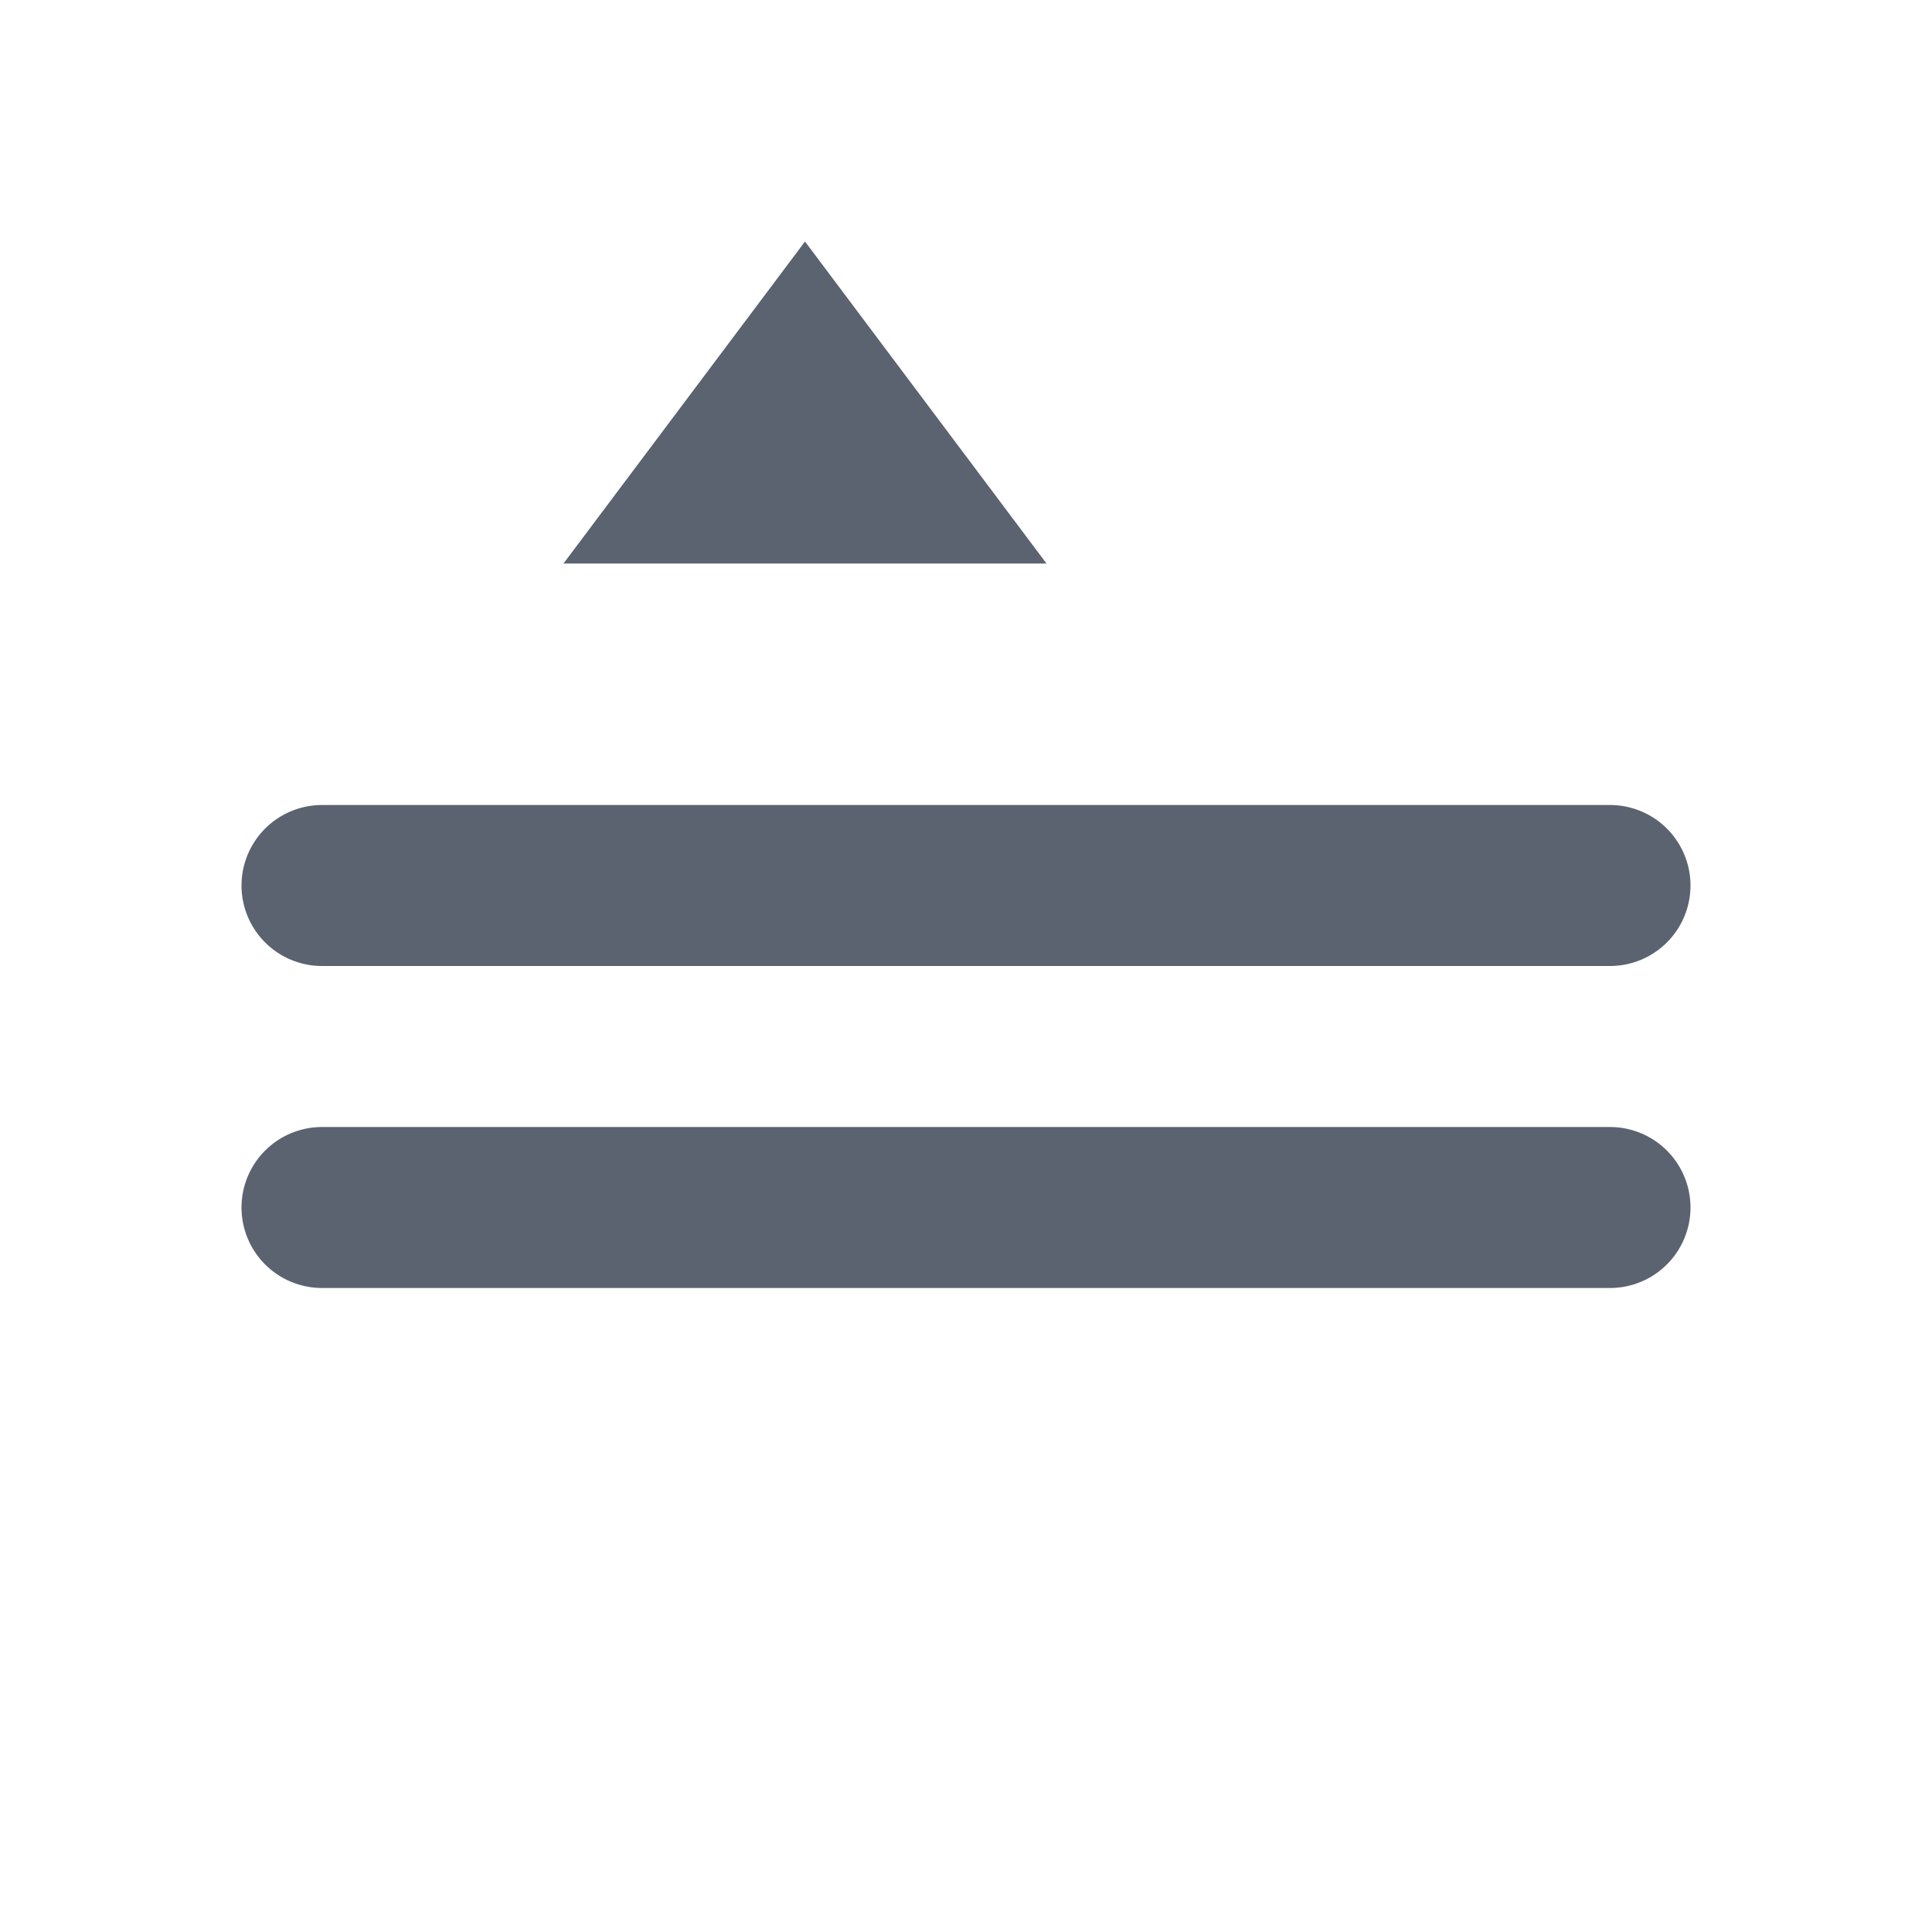
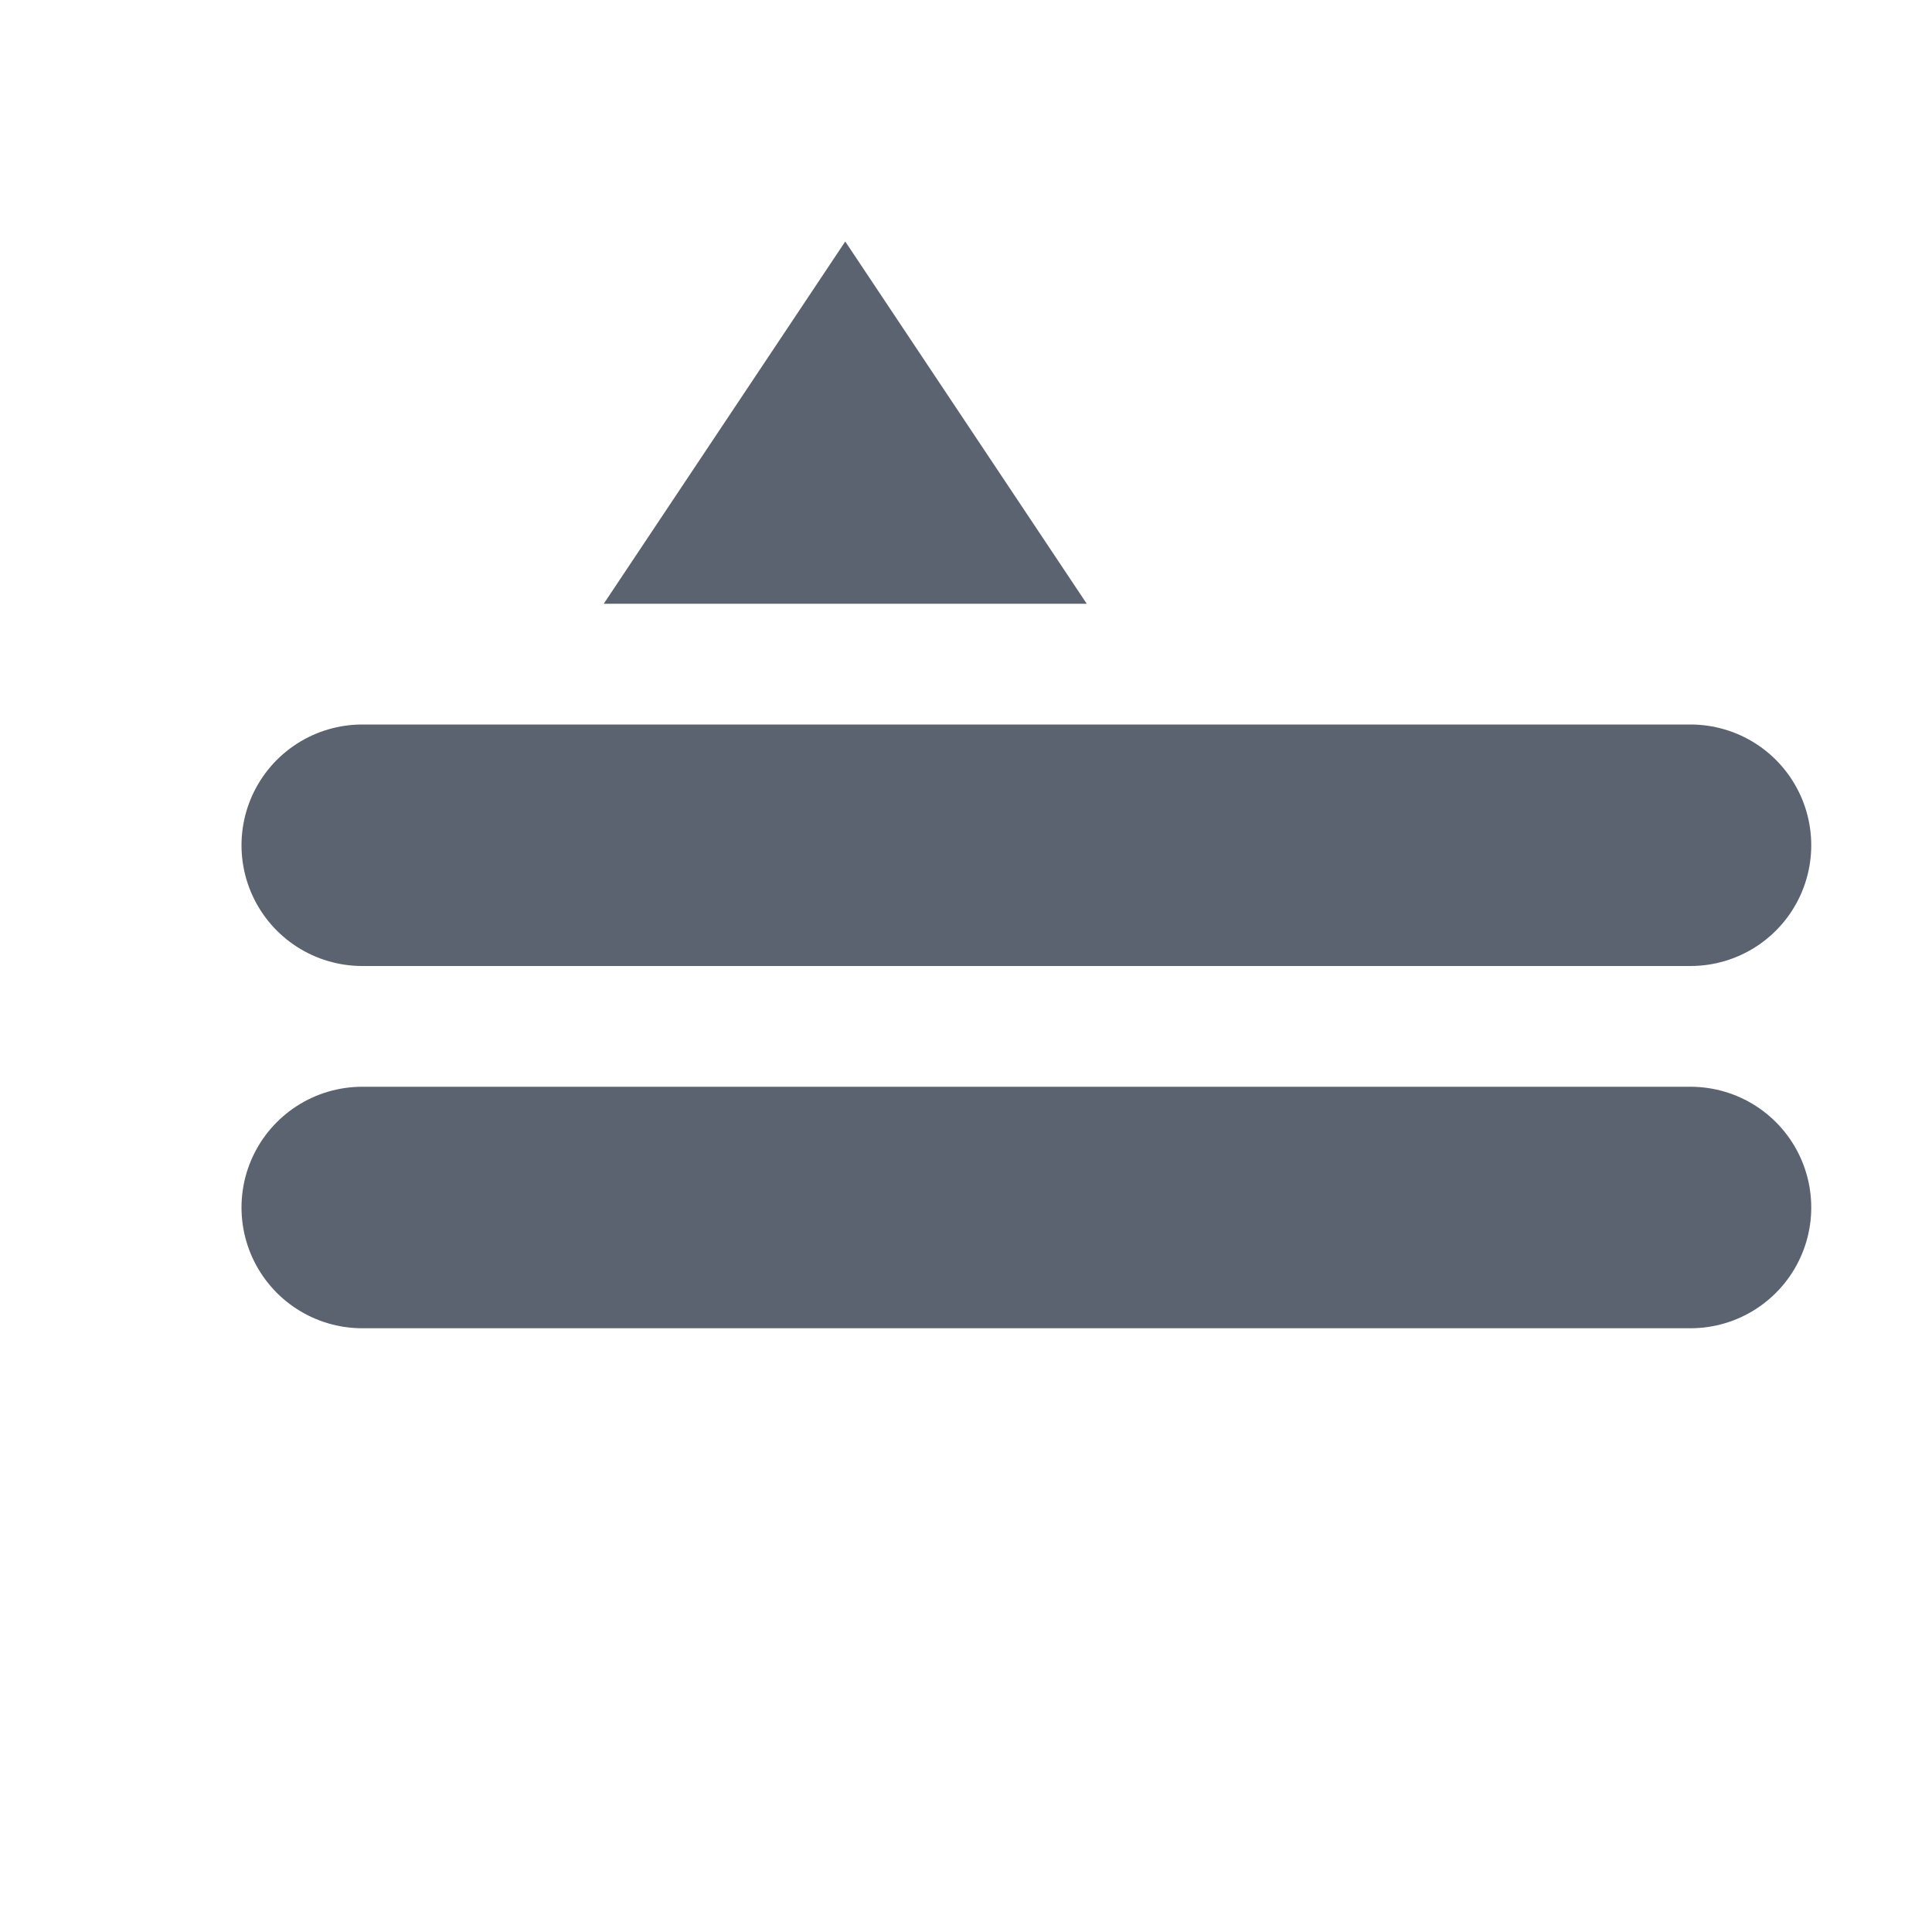
- <svg xmlns="http://www.w3.org/2000/svg" width="24" height="24" viewBox="0 0 24 24" fill="none" stroke="#5C6370" stroke-width="2" stroke-linecap="round" stroke-linejoin="round">
-   <path d="M4 11h16M4 15h16" />
-   <path d="M10 3l-3 4h6l-3-4z" fill="#5C6370" stroke="none" />
+ <svg xmlns="http://www.w3.org/2000/svg" width="16" height="16" viewBox="0 0 16 16" fill="none" stroke="#5C6370" stroke-width="2" stroke-linecap="round" stroke-linejoin="round">
+   <path d="M3 7h11M3 10h11" />
+   <path d="M7 2l-2 3h4l-2-3z" fill="#5C6370" stroke="none" />
</svg>
